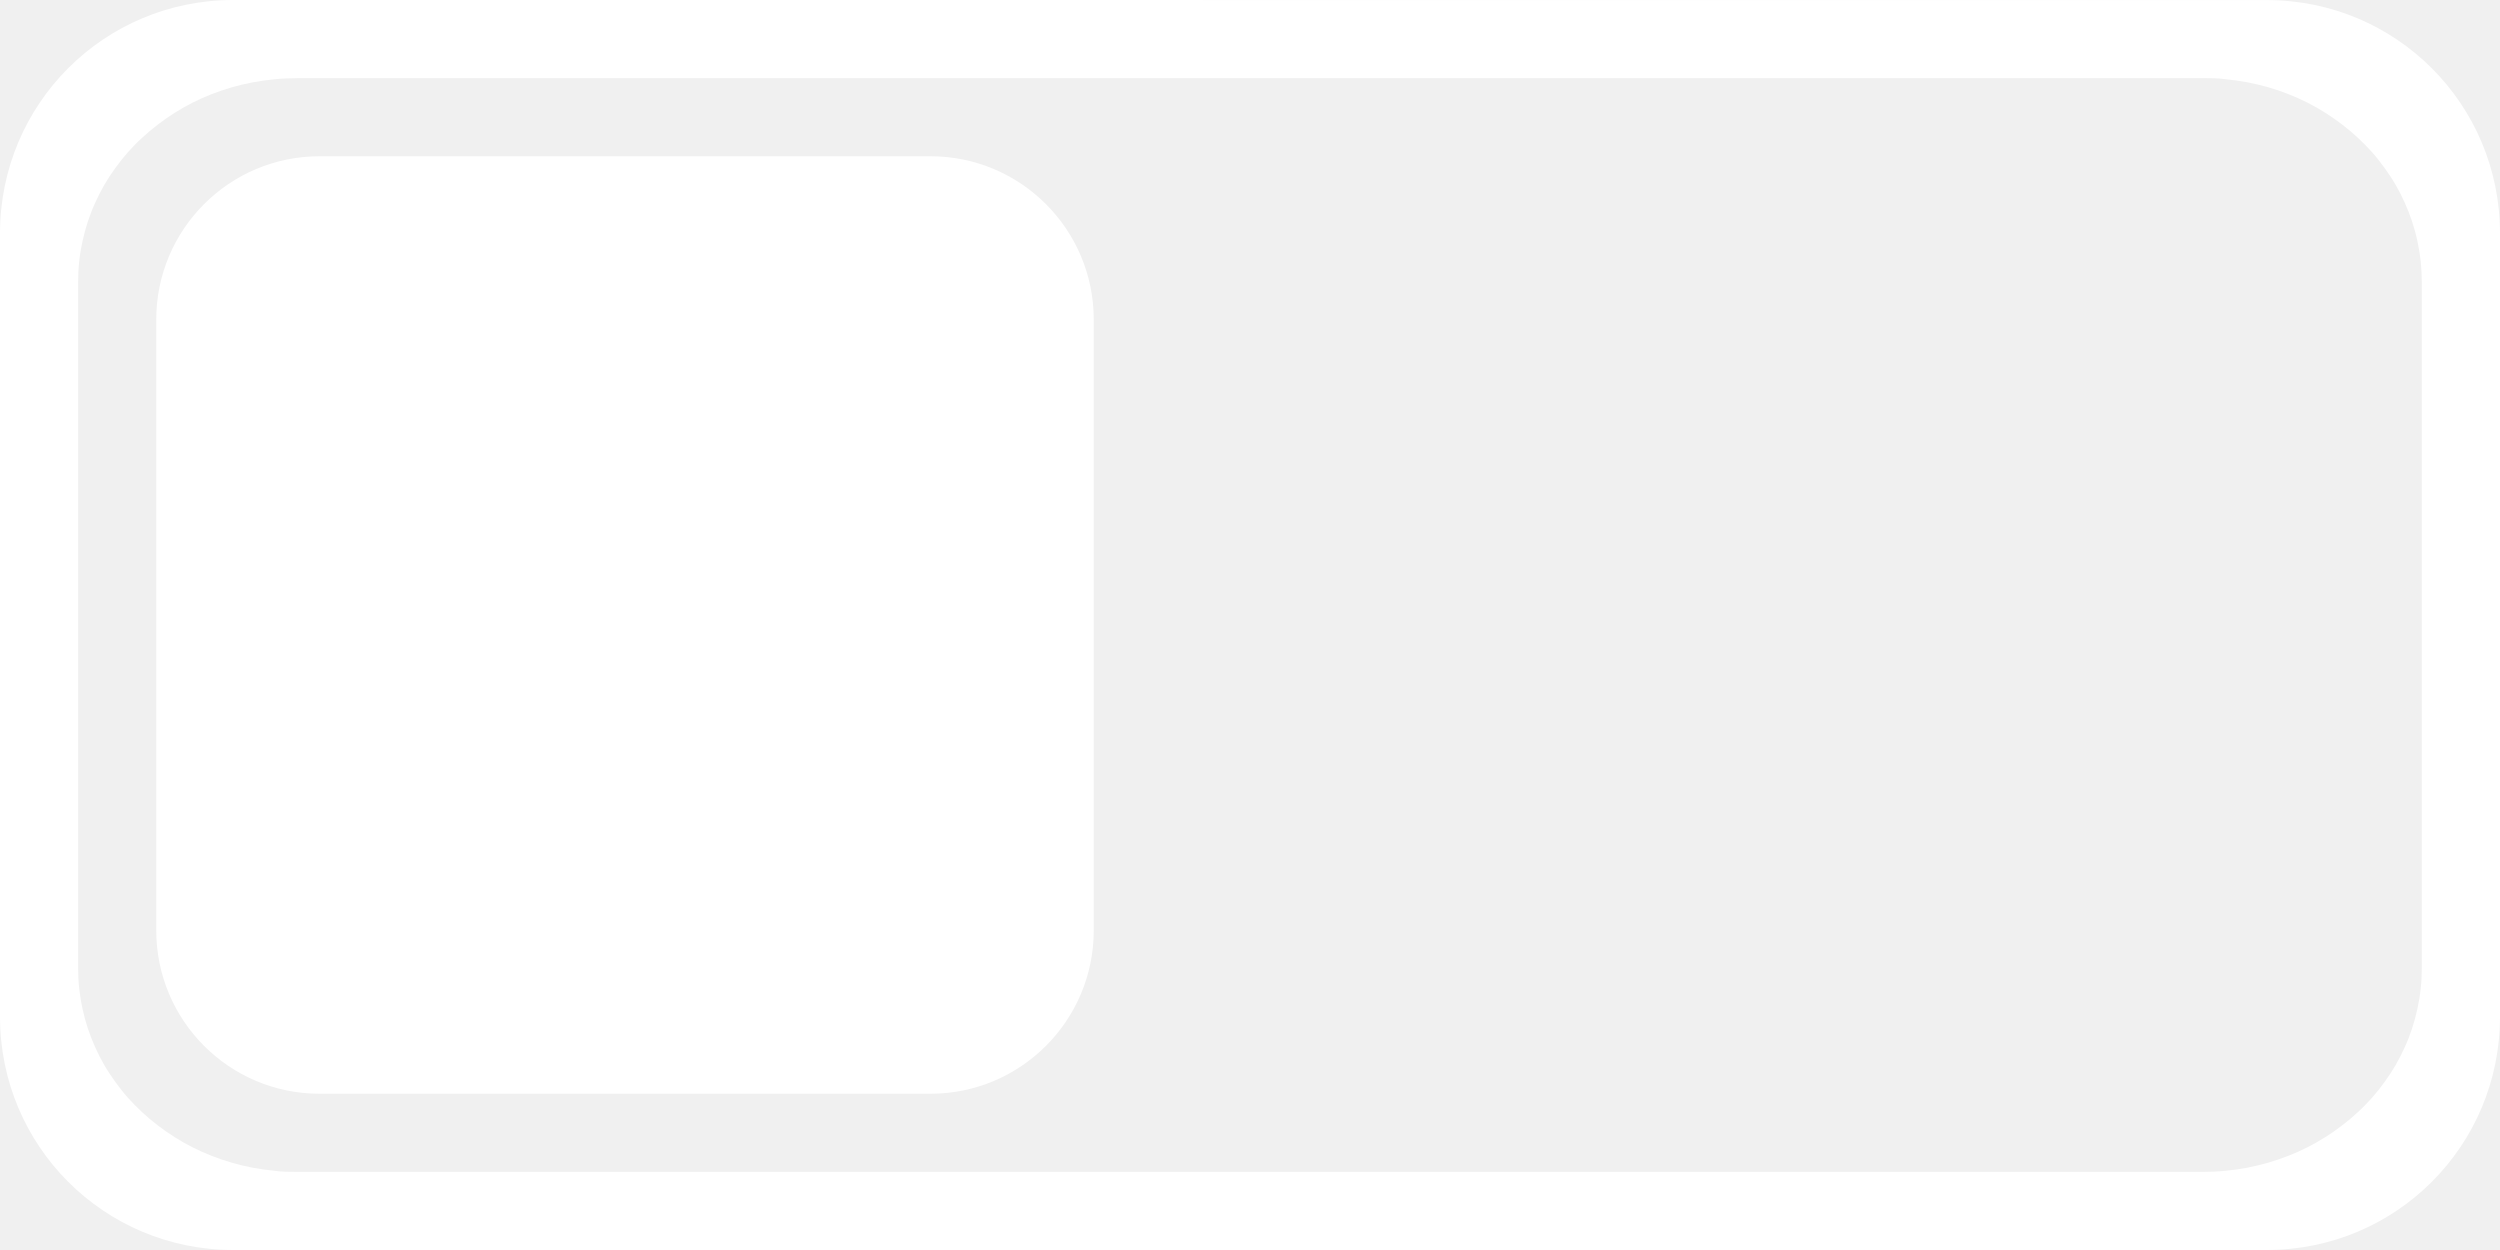
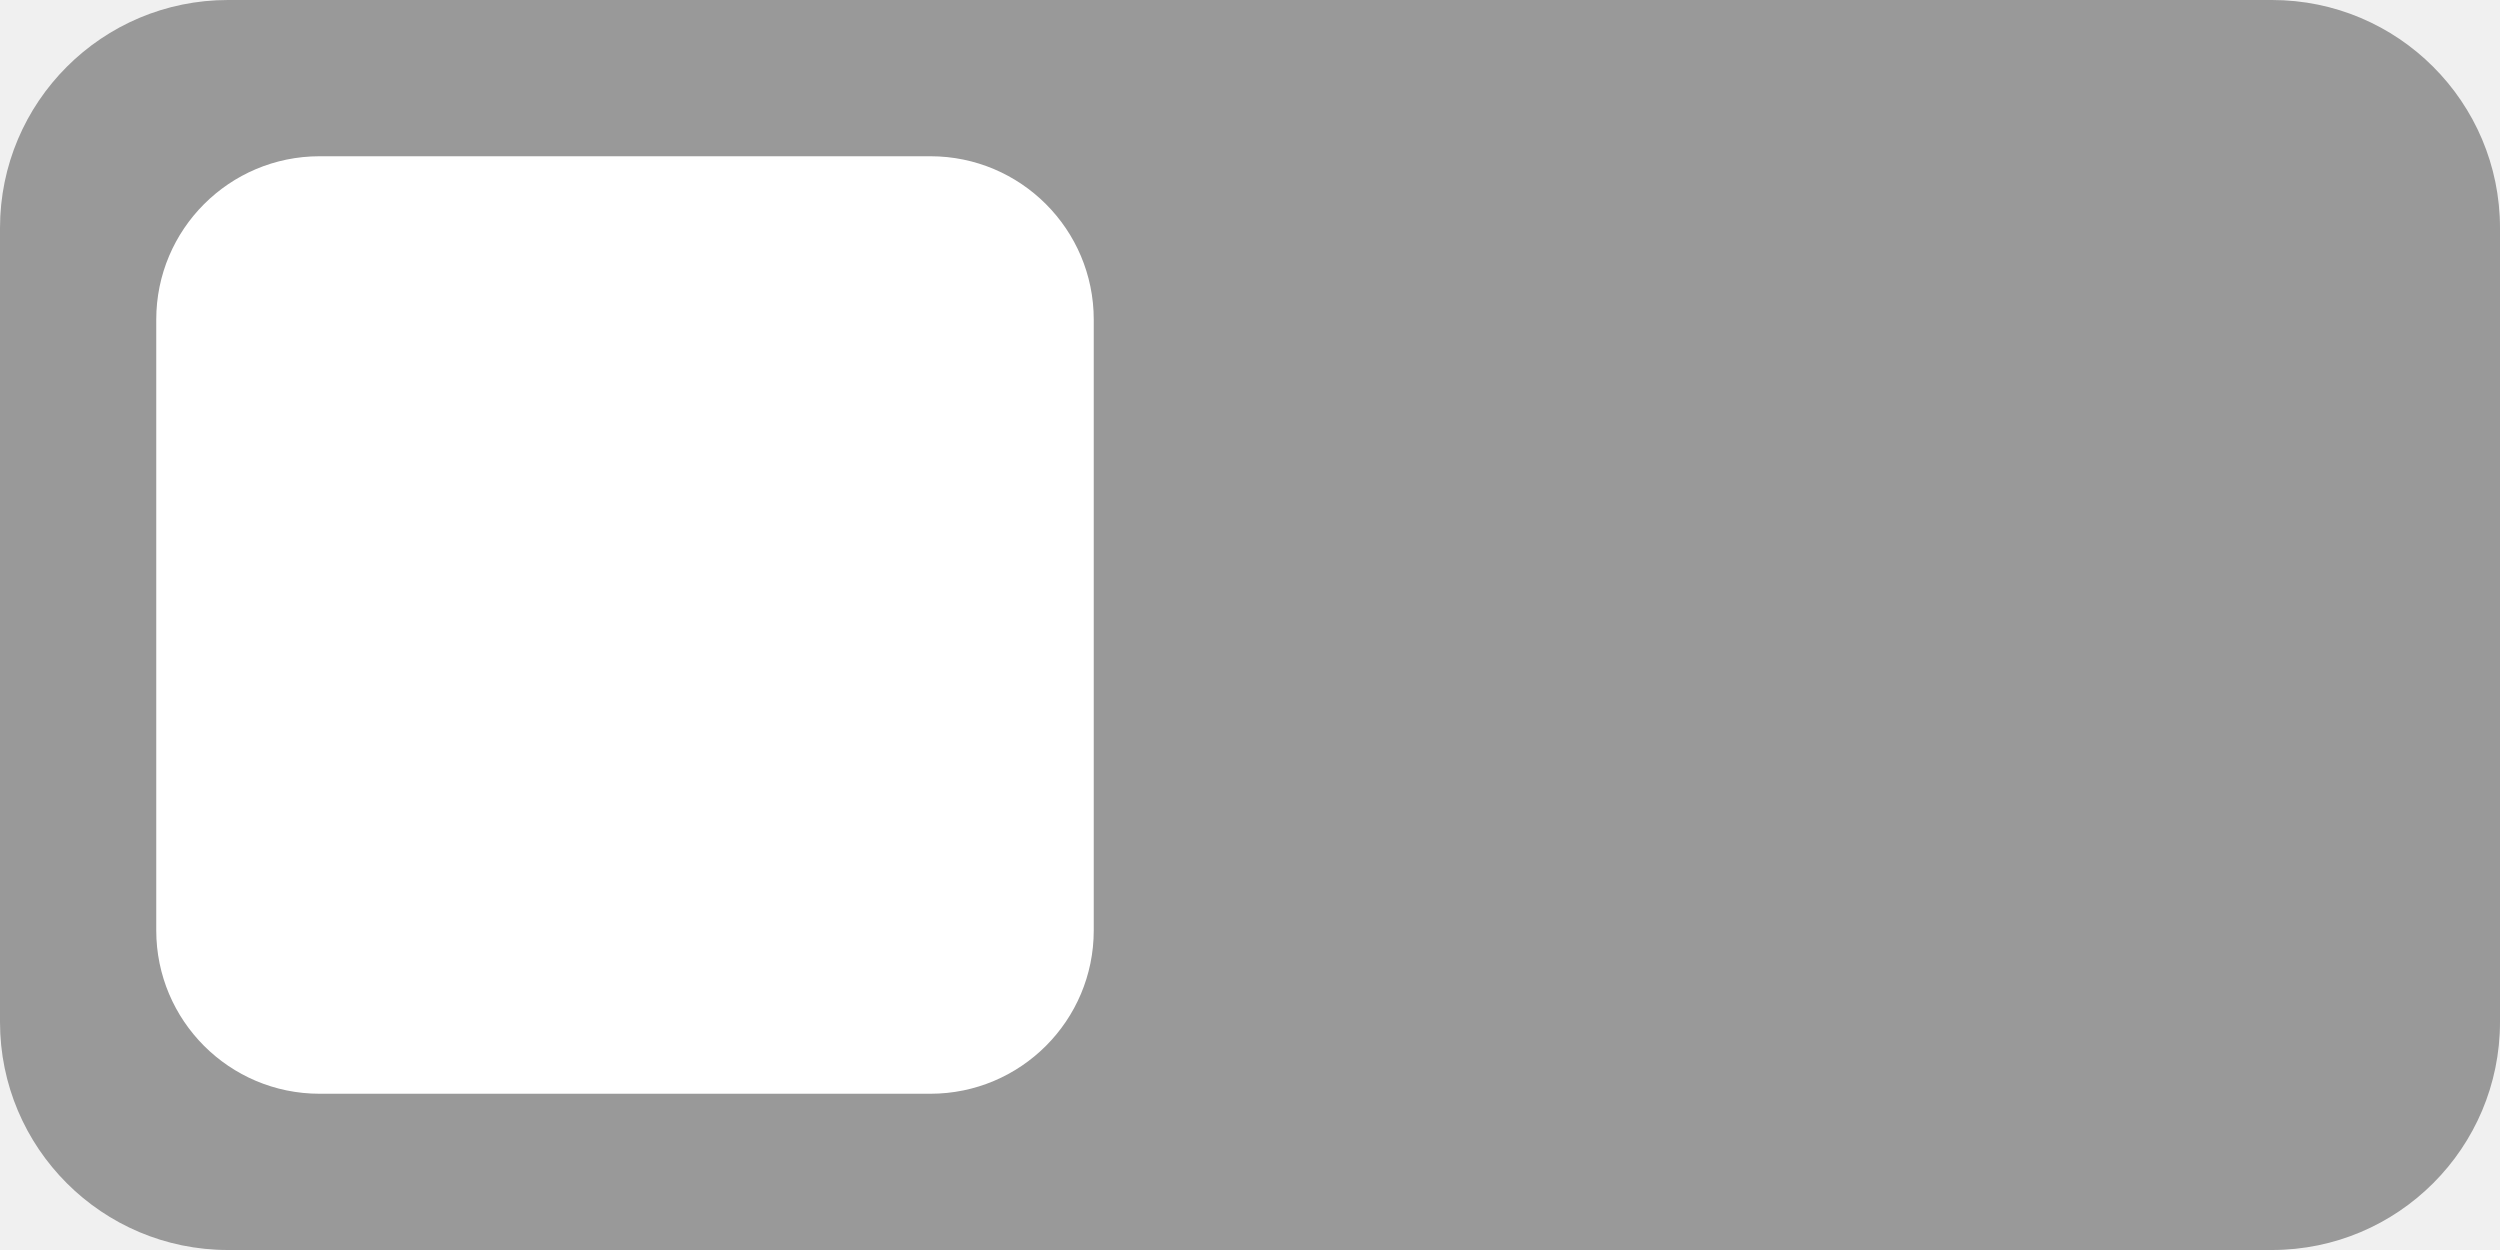
<svg xmlns="http://www.w3.org/2000/svg" width="32" height="16" viewBox="0 0 32 16" id="svg4140" version="1.1">
  <defs id="defs4142" />
  <g id="layer1" transform="translate(0,-1036.362)">
-     <path id="path1630" style="opacity:1;fill:#ffffff;stroke-width:0.658" d="M 2.986,1036.362 C 1.332,1036.362 0,1037.694 0,1039.349 v 10.027 c 0,1.654 1.332,2.986 2.986,2.986 H 29.014 C 30.668,1052.362 32,1051.03 32,1049.376 v -10.027 c 0,-1.654 -1.332,-2.986 -2.986,-2.986 z m 0.812,1 h 24.402 c 0.097,0 0.193,0 0.287,0.014 0.094,0.01 0.186,0.022 0.277,0.039 0.091,0.017 0.182,0.039 0.27,0.064 0.088,0.025 0.174,0.055 0.258,0.088 0.084,0.033 0.165,0.069 0.244,0.109 0.079,0.04 0.156,0.084 0.23,0.131 0.074,0.047 0.146,0.097 0.215,0.15 0.069,0.053 0.136,0.109 0.199,0.168 0.063,0.059 0.125,0.121 0.182,0.185 0.057,0.064 0.11,0.132 0.16,0.201 0.05,0.07 0.098,0.141 0.141,0.215 0.043,0.074 0.082,0.15 0.117,0.229 0.035,0.078 0.067,0.158 0.094,0.24 0.027,0.082 0.05,0.165 0.068,0.25 0.019,0.085 0.033,0.172 0.043,0.26 0.009,0.088 0.014,0.179 0.014,0.27 v 8.773 c 0,0.091 -0.004,0.18 -0.014,0.268 -0.009,0.088 -0.024,0.176 -0.043,0.262 -0.019,0.085 -0.041,0.168 -0.068,0.25 -0.027,0.082 -0.058,0.162 -0.094,0.24 -0.035,0.078 -0.074,0.154 -0.117,0.229 -0.043,0.074 -0.09,0.145 -0.141,0.215 -0.05,0.07 -0.103,0.137 -0.16,0.201 -0.057,0.064 -0.118,0.127 -0.182,0.185 -0.063,0.059 -0.13,0.115 -0.199,0.168 -0.069,0.053 -0.14,0.103 -0.215,0.15 -0.074,0.047 -0.151,0.091 -0.23,0.131 -0.079,0.04 -0.16,0.076 -0.244,0.109 -0.084,0.033 -0.17,0.062 -0.258,0.088 -0.088,0.025 -0.178,0.047 -0.27,0.065 -0.091,0.017 -0.183,0.03 -0.277,0.039 -0.094,0.01 -0.19,0.014 -0.287,0.014 H 3.799 c -0.097,0 -0.193,0 -0.287,-0.014 -0.094,-0.01 -0.186,-0.022 -0.277,-0.039 -0.091,-0.017 -0.182,-0.039 -0.27,-0.065 -0.088,-0.025 -0.174,-0.055 -0.258,-0.088 -0.084,-0.033 -0.165,-0.069 -0.244,-0.109 -0.079,-0.04 -0.156,-0.084 -0.23,-0.131 -0.074,-0.047 -0.146,-0.097 -0.215,-0.15 -0.069,-0.053 -0.136,-0.109 -0.199,-0.168 -0.063,-0.059 -0.125,-0.121 -0.182,-0.185 -0.057,-0.064 -0.11,-0.132 -0.16,-0.201 -0.05,-0.07 -0.098,-0.141 -0.141,-0.215 -0.043,-0.074 -0.082,-0.15 -0.117,-0.229 -0.035,-0.078 -0.067,-0.158 -0.094,-0.24 -0.027,-0.082 -0.05,-0.165 -0.068,-0.25 -0.019,-0.085 -0.033,-0.174 -0.043,-0.262 C 1.004,1048.928 1,1048.839 1,1048.749 v -8.773 c 0,-0.091 0.004,-0.181 0.014,-0.27 0.009,-0.088 0.024,-0.175 0.043,-0.26 0.019,-0.085 0.041,-0.168 0.068,-0.25 0.027,-0.082 0.058,-0.162 0.094,-0.24 0.035,-0.078 0.074,-0.154 0.117,-0.229 0.043,-0.074 0.09,-0.145 0.141,-0.215 0.05,-0.07 0.103,-0.137 0.16,-0.201 0.057,-0.064 0.118,-0.127 0.182,-0.185 0.063,-0.059 0.13,-0.115 0.199,-0.168 0.069,-0.053 0.14,-0.103 0.215,-0.15 0.074,-0.047 0.151,-0.091 0.23,-0.131 0.079,-0.04 0.16,-0.076 0.244,-0.109 0.084,-0.033 0.17,-0.062 0.258,-0.088 0.088,-0.025 0.178,-0.047 0.27,-0.064 0.091,-0.017 0.183,-0.03 0.277,-0.039 0.094,-0.01 0.19,-0.014 0.287,-0.014 z" />
+     <rect style="fill:#999999;fill-opacity:1;stroke-width:1.326" id="rect1078" width="32" height="16" x="-32" y="1036.362" rx="2.919" ry="2.919" transform="scale(-1,1)" />
    <rect style="opacity:1;fill:#ffffff;stroke-width:0.349" id="rect946-3" width="12" height="12" x="2" y="1038.362" rx="2.091" ry="2.091" />
  </g>
</svg>
